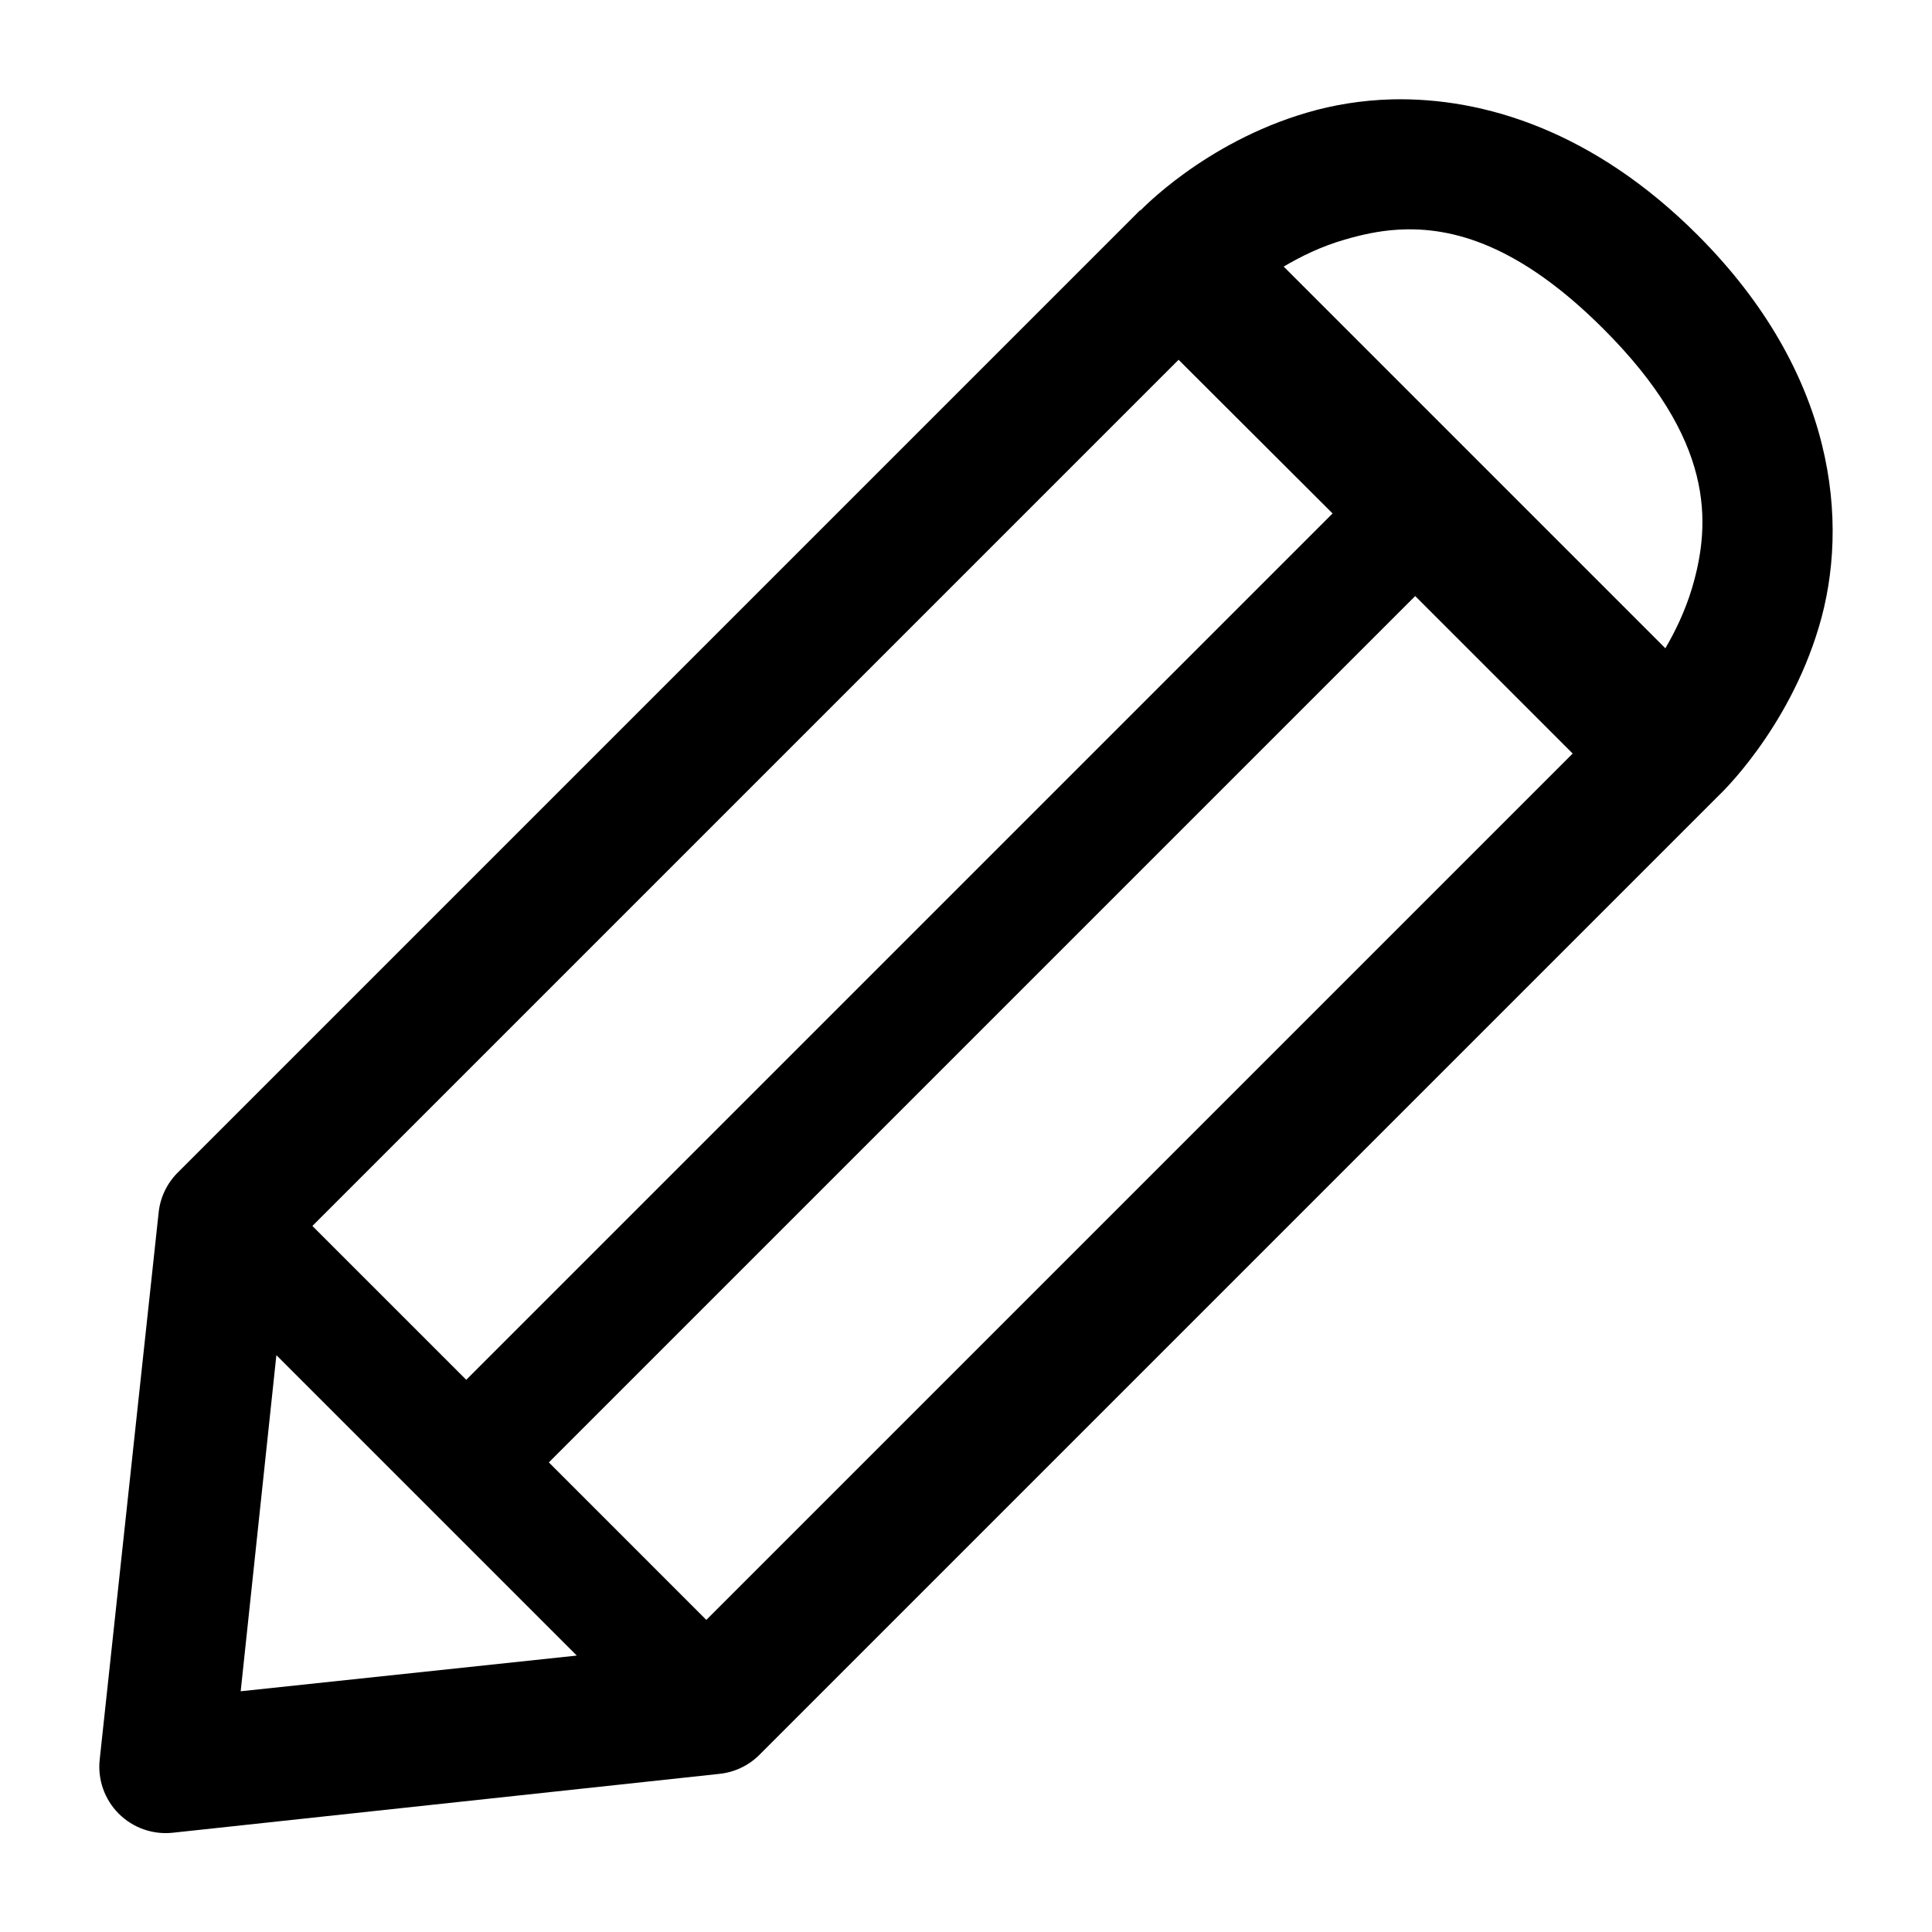
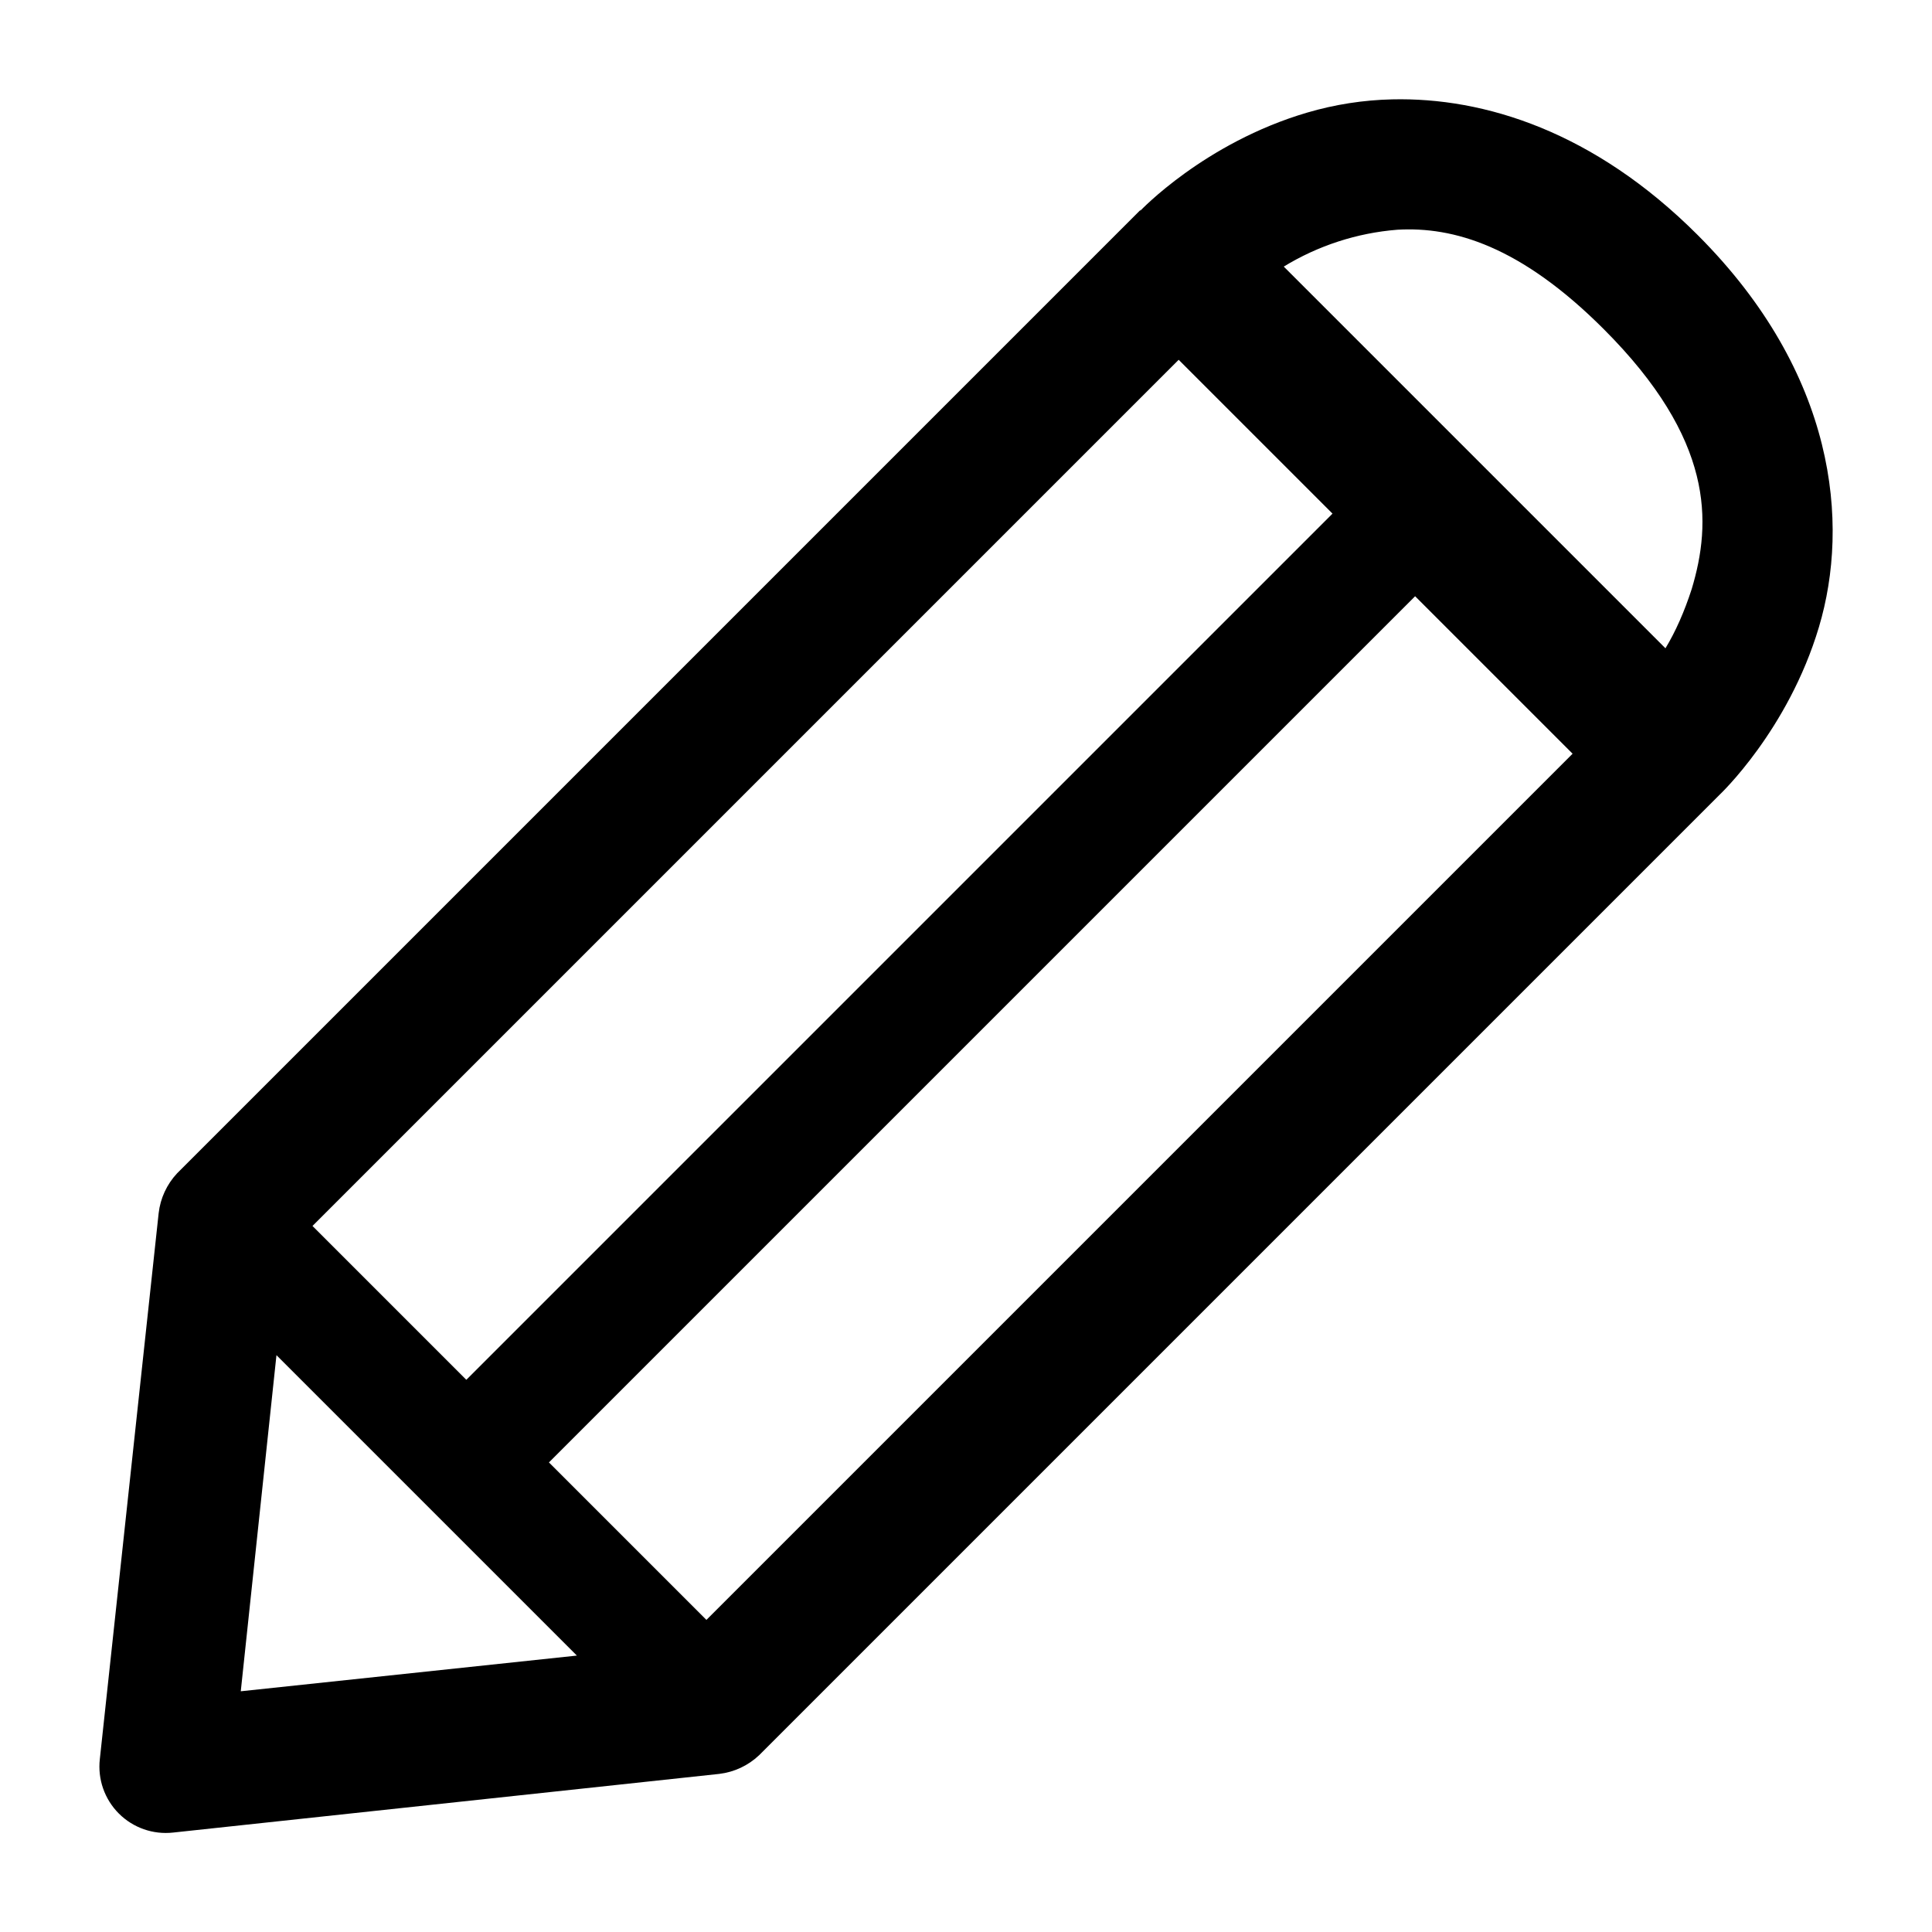
- <svg xmlns="http://www.w3.org/2000/svg" width="8mm" height="8mm" viewBox="0 0 8 8" version="1.1" id="svg1">
-   <defs id="defs1" />
-   <g id="layer1" transform="translate(-166.1799,-70.96238)">
-     <g id="g478-8" transform="matrix(0.6842177,-0.6842177,0.6842177,0.6842177,25.9848,124.1742)">
-       <path id="path475-9" style="color:#000000;fill:#000000;stroke-linecap:round;stroke-linejoin:round;-inkscape-stroke:none" d="M 145.246 68.077 C 145.151 67.987 145.05 67.915 144.949 67.86 C 144.546 67.639 144.145 67.652 144.145 67.652 L 144.153 67.65 L 138.32 67.65 A 0.284 0.284 0 0 0 138.143 67.715 L 136.313 69.189 A 0.284 0.284 0 0 0 136.312 69.633 L 138.143 71.108 A 0.284 0.284 0 0 0 138.32 71.172 L 144.131 71.172 C 144.131 71.172 144.534 71.185 144.941 70.965 C 145.349 70.745 145.76 70.25 145.76 69.412 C 145.76 68.785 145.531 68.349 145.246 68.077 z M 144.867 68.487 C 145.048 68.646 145.191 68.909 145.191 69.412 C 145.191 70.082 144.933 70.324 144.672 70.465 C 144.582 70.513 144.492 70.544 144.412 70.565 L 144.412 68.255 C 144.493 68.276 144.586 68.307 144.678 68.358 C 144.742 68.393 144.807 68.434 144.867 68.487 z M 143.812 68.219 L 143.813 69.15 L 138.57 69.15 L 138.57 68.219 L 143.812 68.219 z M 143.813 69.65 L 143.813 70.603 L 138.57 70.603 L 138.57 69.65 L 143.813 69.65 z M 138.07 68.501 L 138.07 70.319 L 136.945 69.41 L 138.07 68.501 z " />
-     </g>
-   </g>
+ <svg xmlns="http://www.w3.org/2000/svg" width="8mm" height="8mm" viewBox="0 0 8 8">
+   <path d="M145.246 68.077a1.4 1.4 0 0 0-.297-.217c-.403-.22-.804-.208-.804-.208l.008-.002h-5.833a.3.3 0 0 0-.177.065l-1.83 1.474a.284.284 0 0 0 0 .444l1.83 1.475a.3.3 0 0 0 .177.064h5.811s.403.013.81-.207.819-.715.819-1.553c0-.627-.229-1.063-.514-1.335m-.379.41c.18.16.324.422.324.925 0 .67-.258.912-.52 1.053q-.137.07-.259.1v-2.31a1.1 1.1 0 0 1 .455.232m-1.055-.268v.931h-5.242v-.931zm0 1.431v.953h-5.242v-.953zm-5.742-1.149v1.818l-1.125-.909z" style="color:#000;fill:#000;stroke-linecap:round;stroke-linejoin:round;-inkscape-stroke:none" transform="rotate(-45 -5.865 195.836)scale(.96763)" />
</svg>
